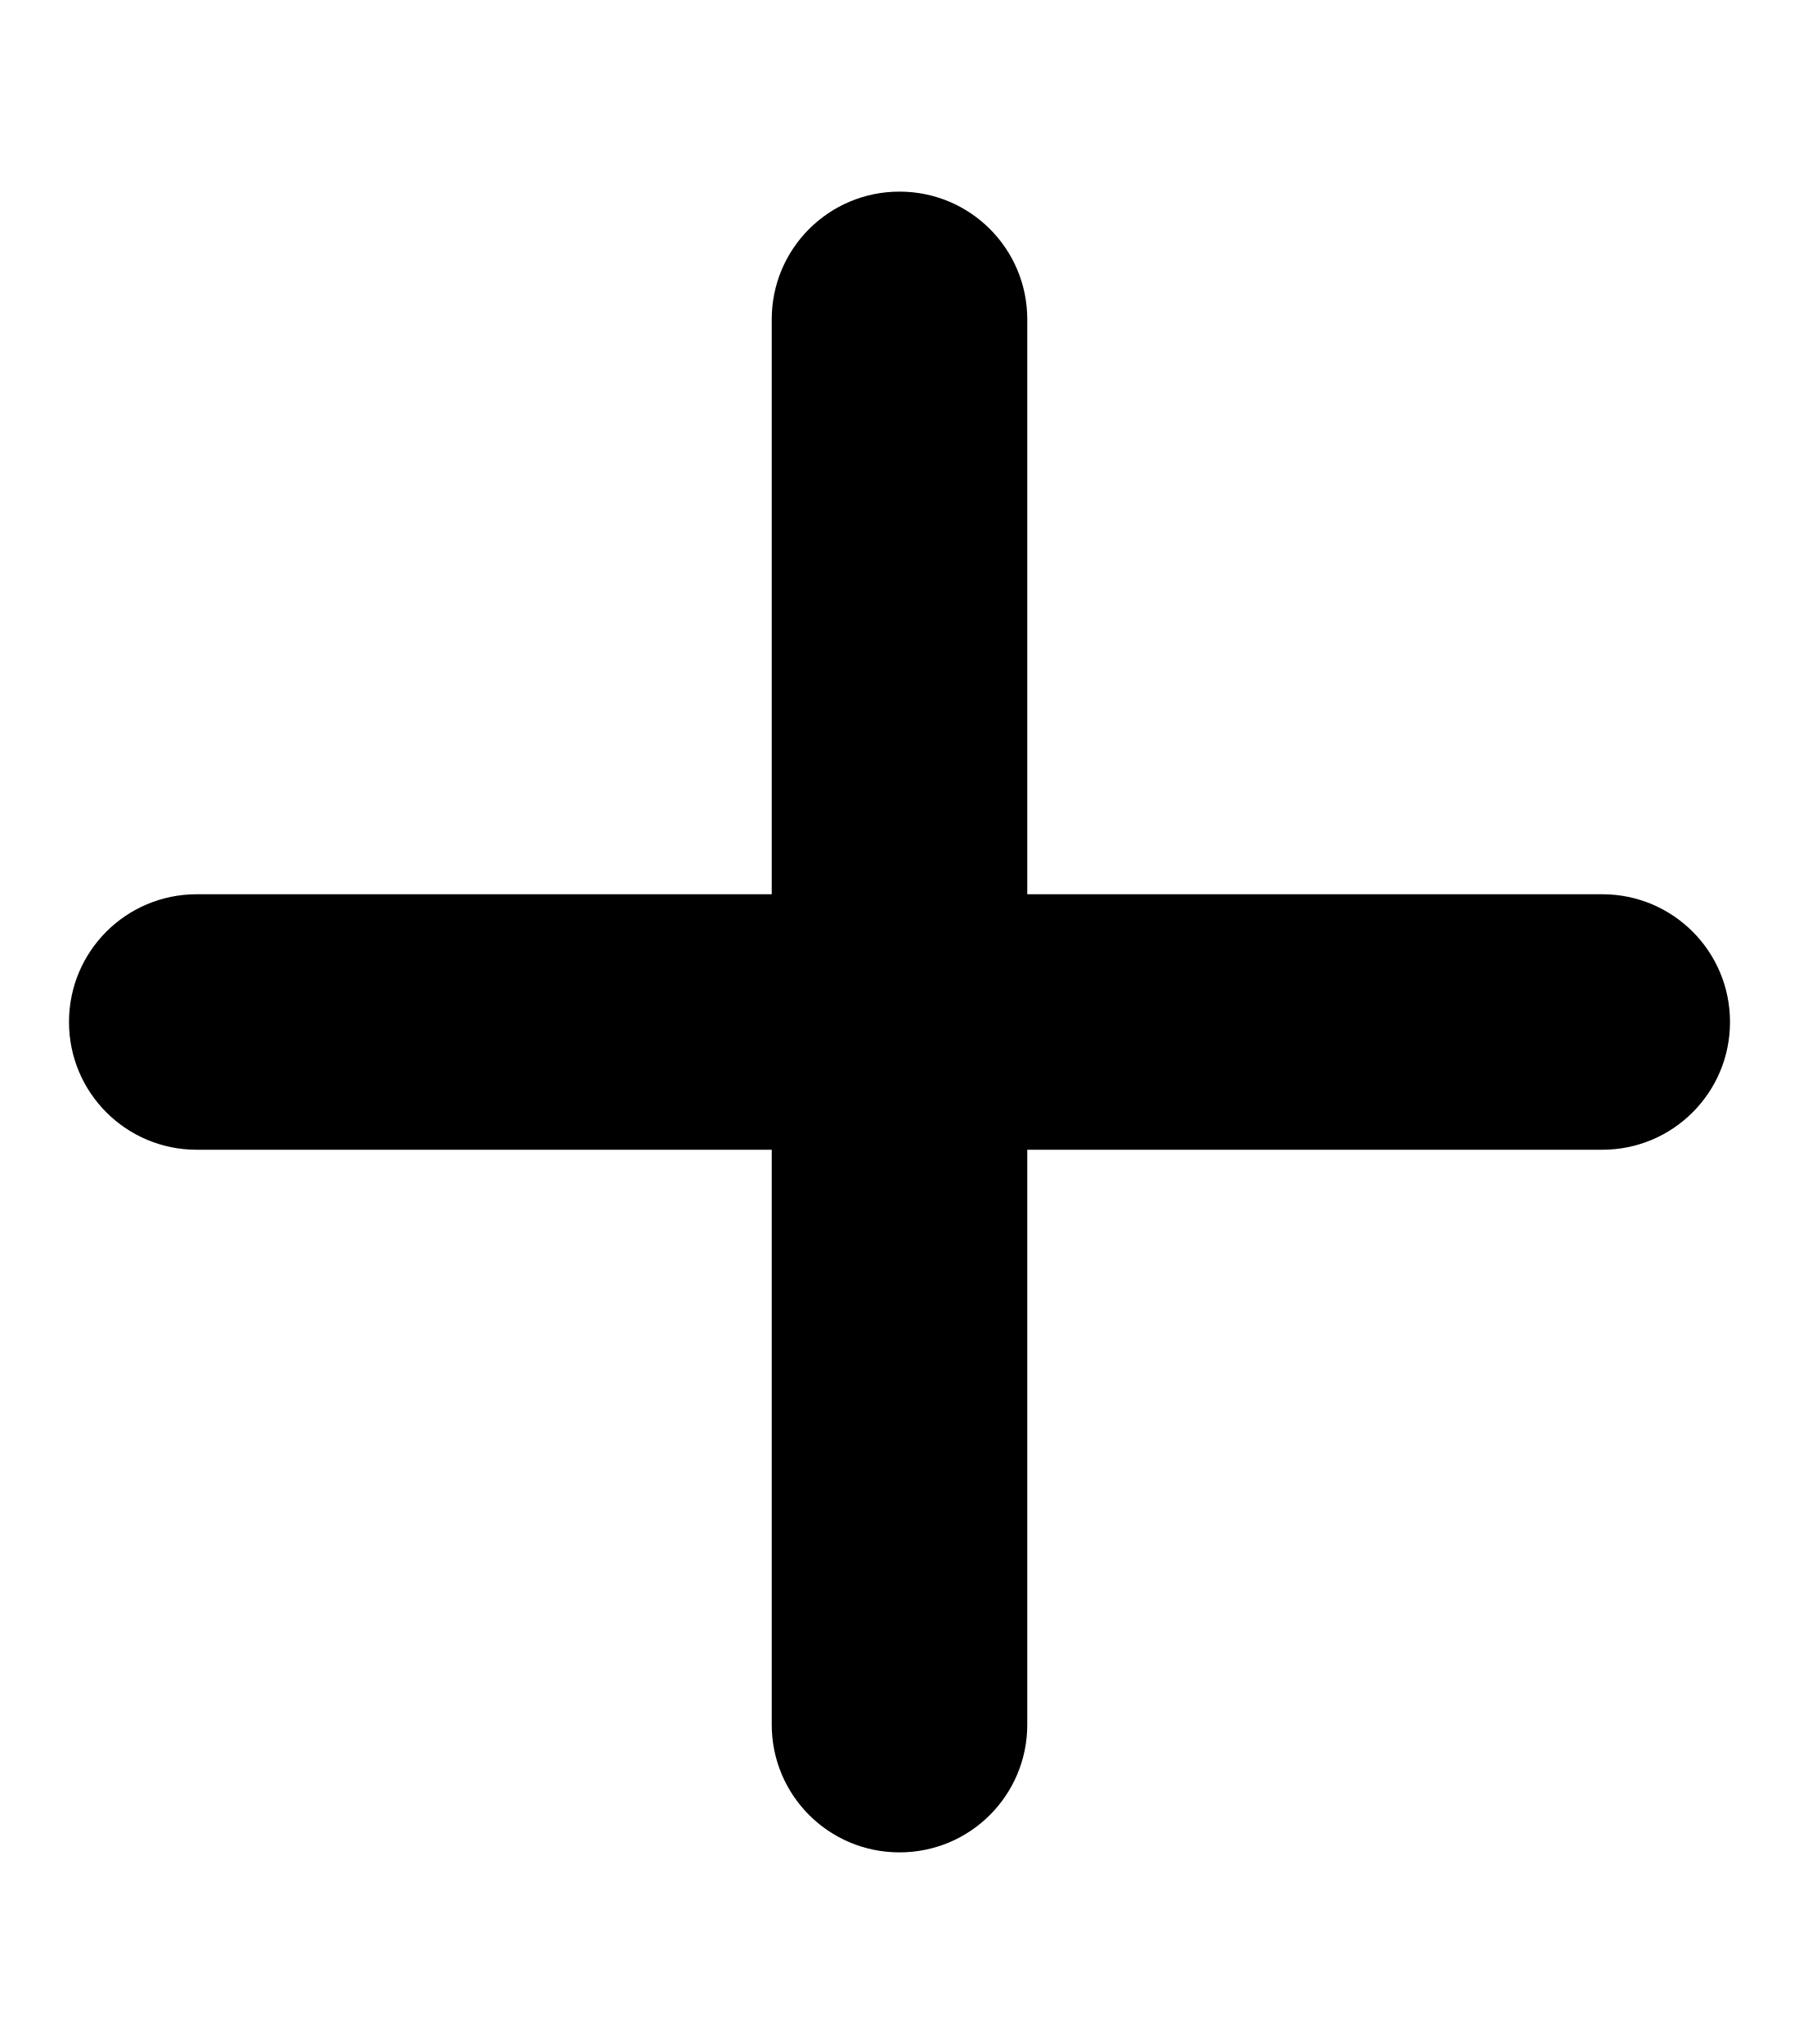
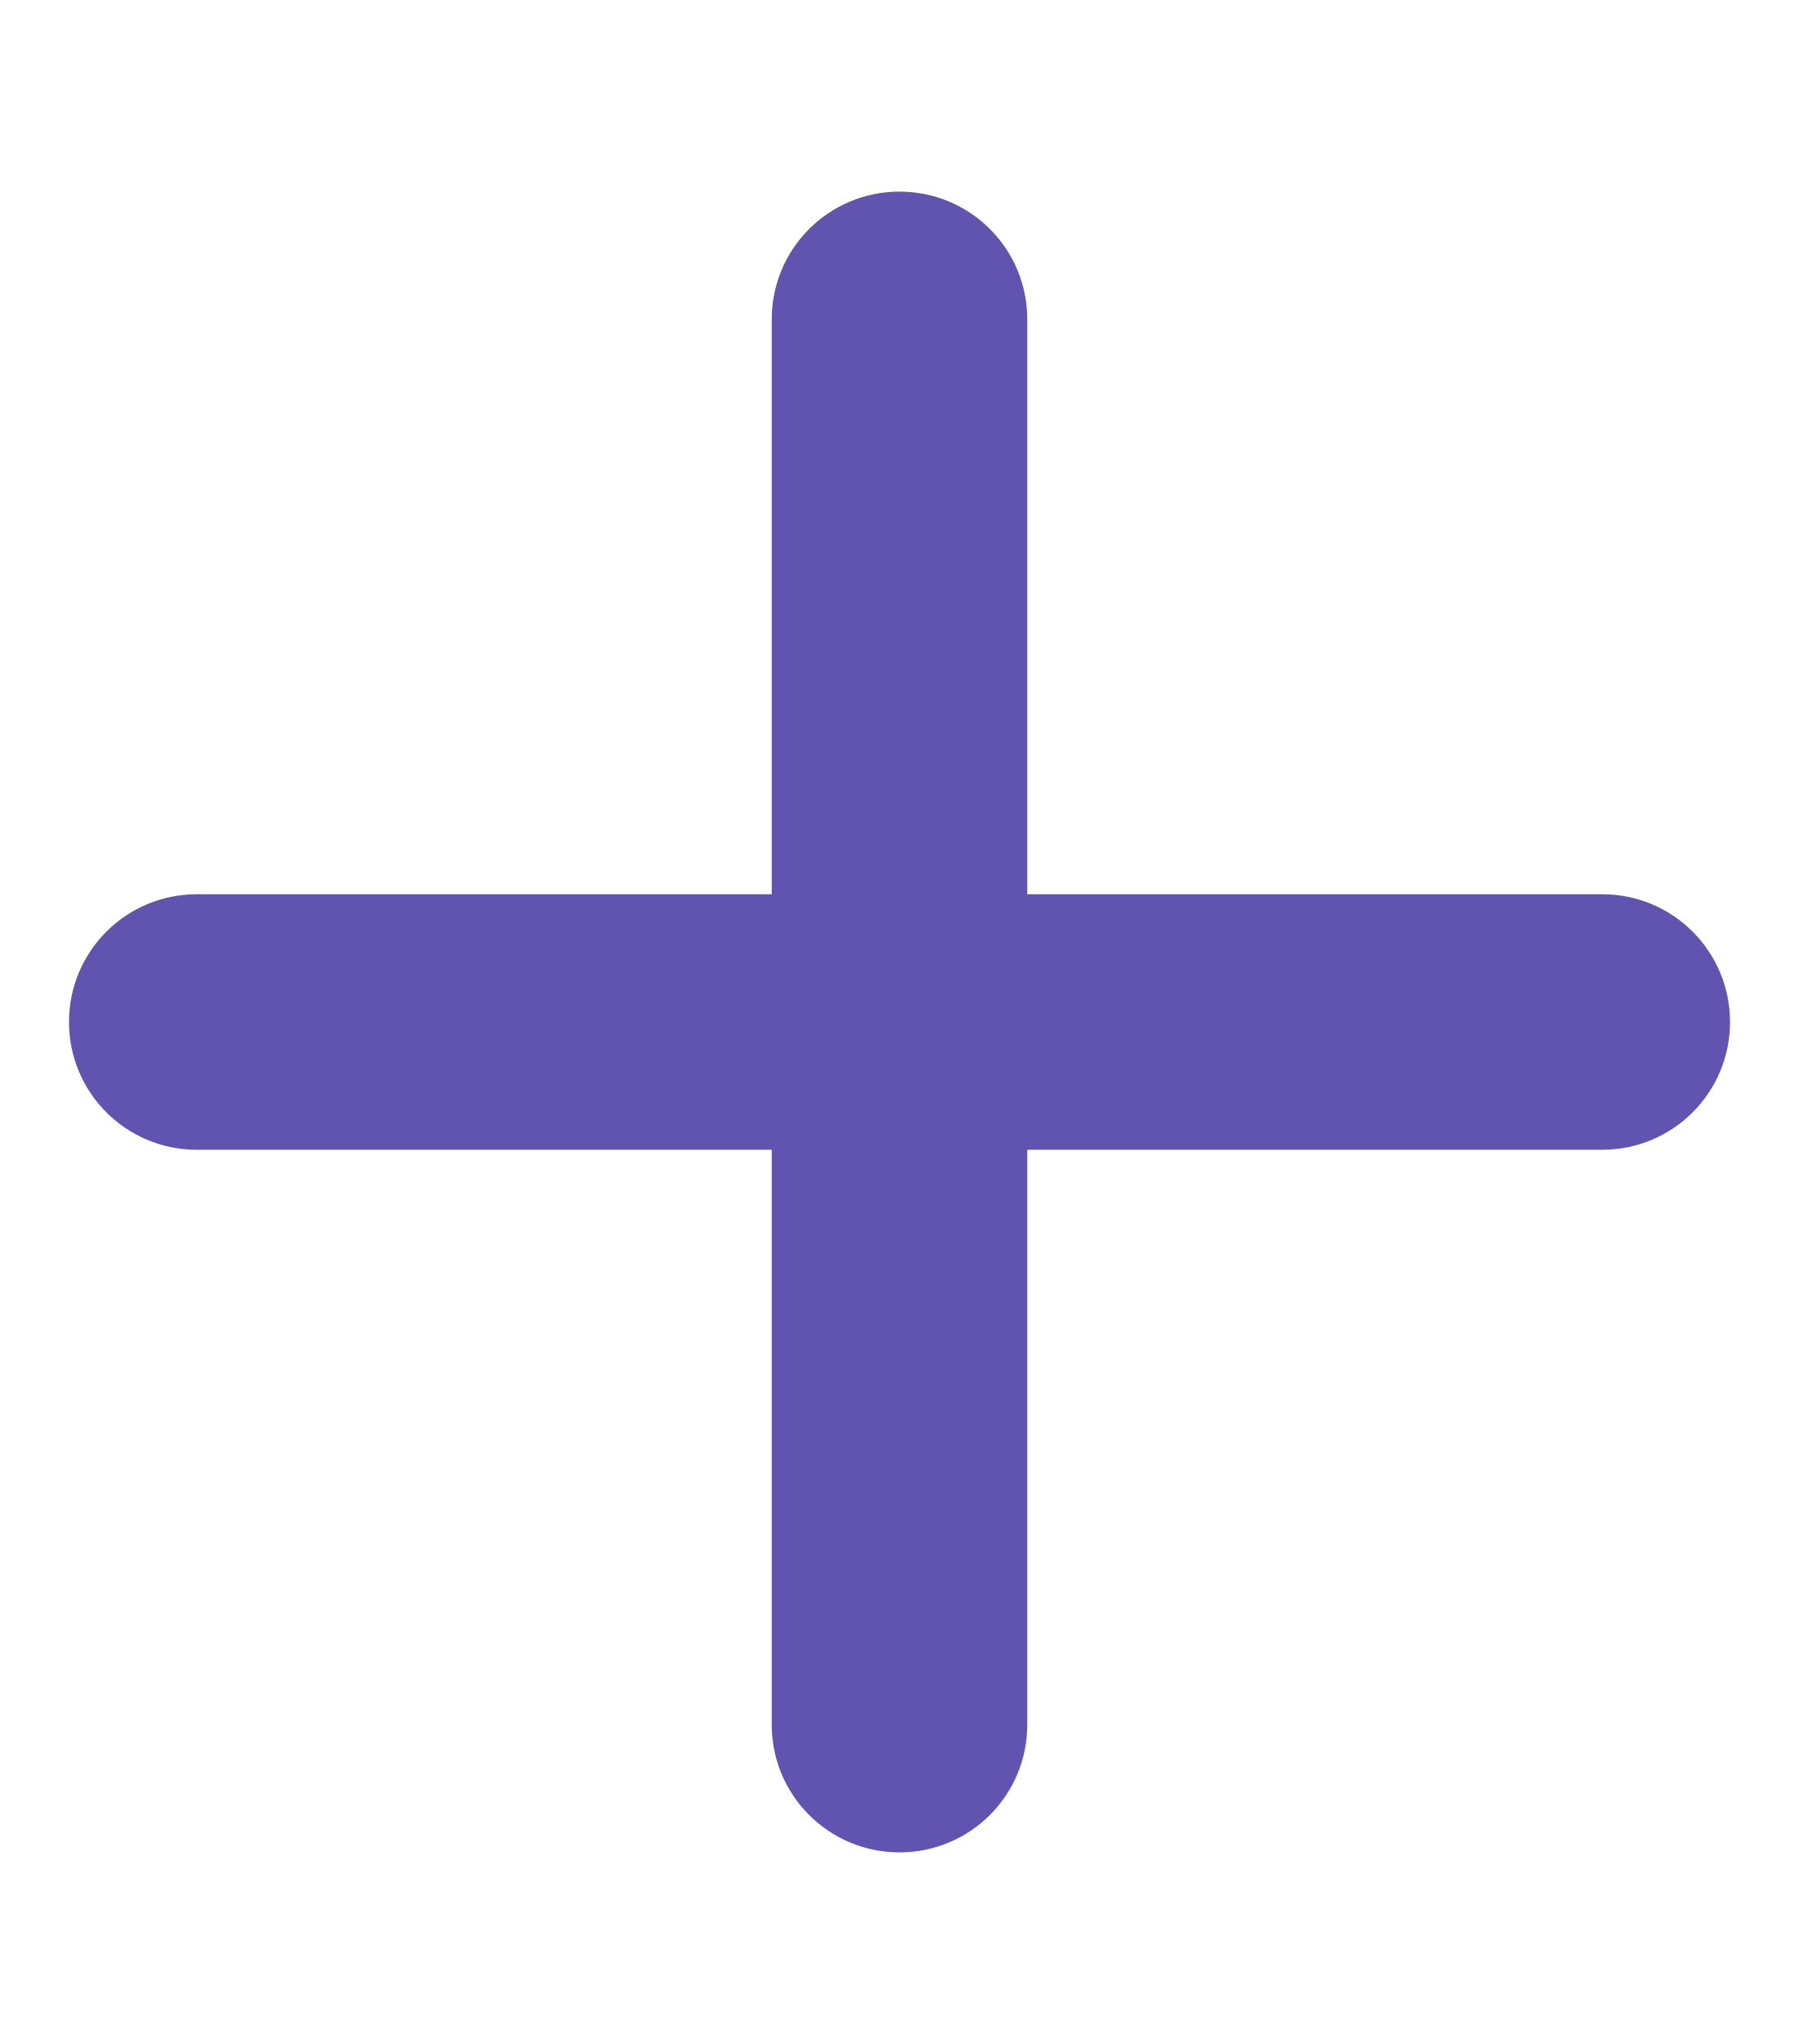
<svg xmlns="http://www.w3.org/2000/svg" width="0.88em" height="1em" viewBox="0 0 448 512">
-   <path fill="currentColor" d="M256 80c0-17.7-14.3-32-32-32s-32 14.3-32 32v144H48c-17.7 0-32 14.3-32 32s14.3 32 32 32h144v144c0 17.7 14.3 32 32 32s32-14.3 32-32V288h144c17.7 0 32-14.3 32-32s-14.3-32-32-32H256V80z" />
+   <path fill="#6153B0" d="M256 80c0-17.7-14.3-32-32-32s-32 14.3-32 32v144H48c-17.7 0-32 14.3-32 32s14.3 32 32 32h144v144c0 17.7 14.3 32 32 32s32-14.3 32-32V288h144c17.7 0 32-14.3 32-32s-14.3-32-32-32H256V80z" />
</svg>
